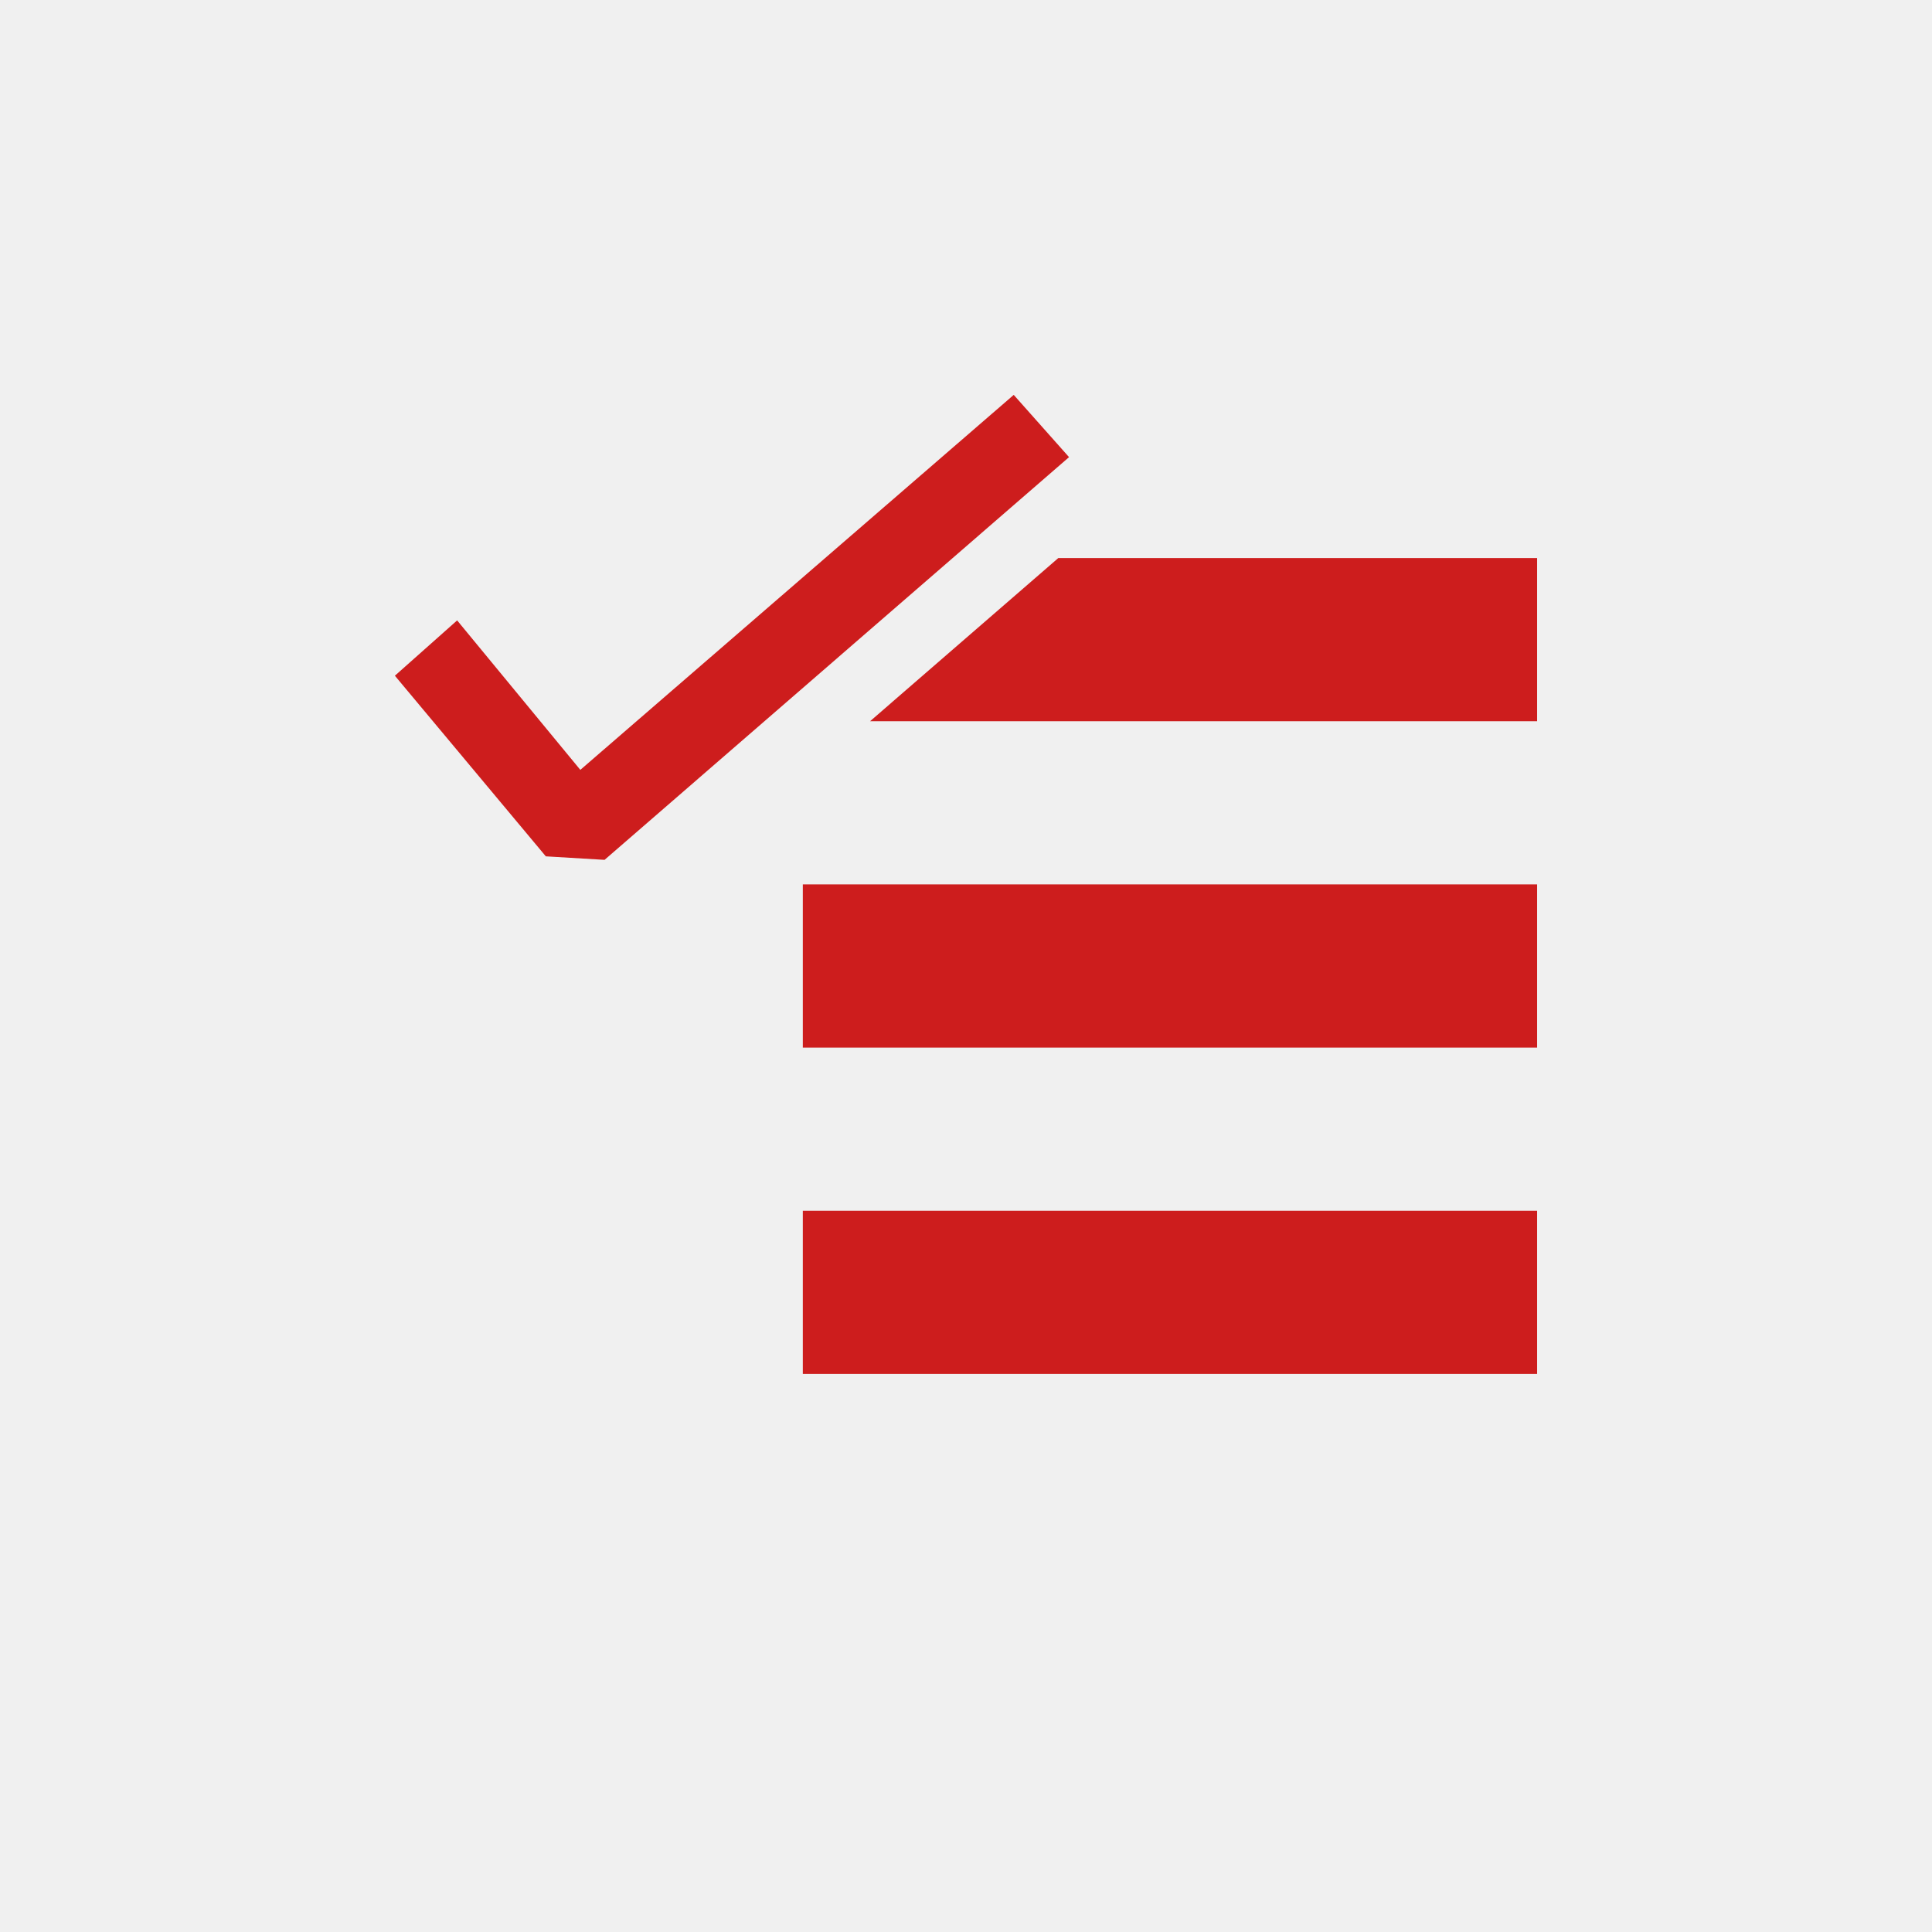
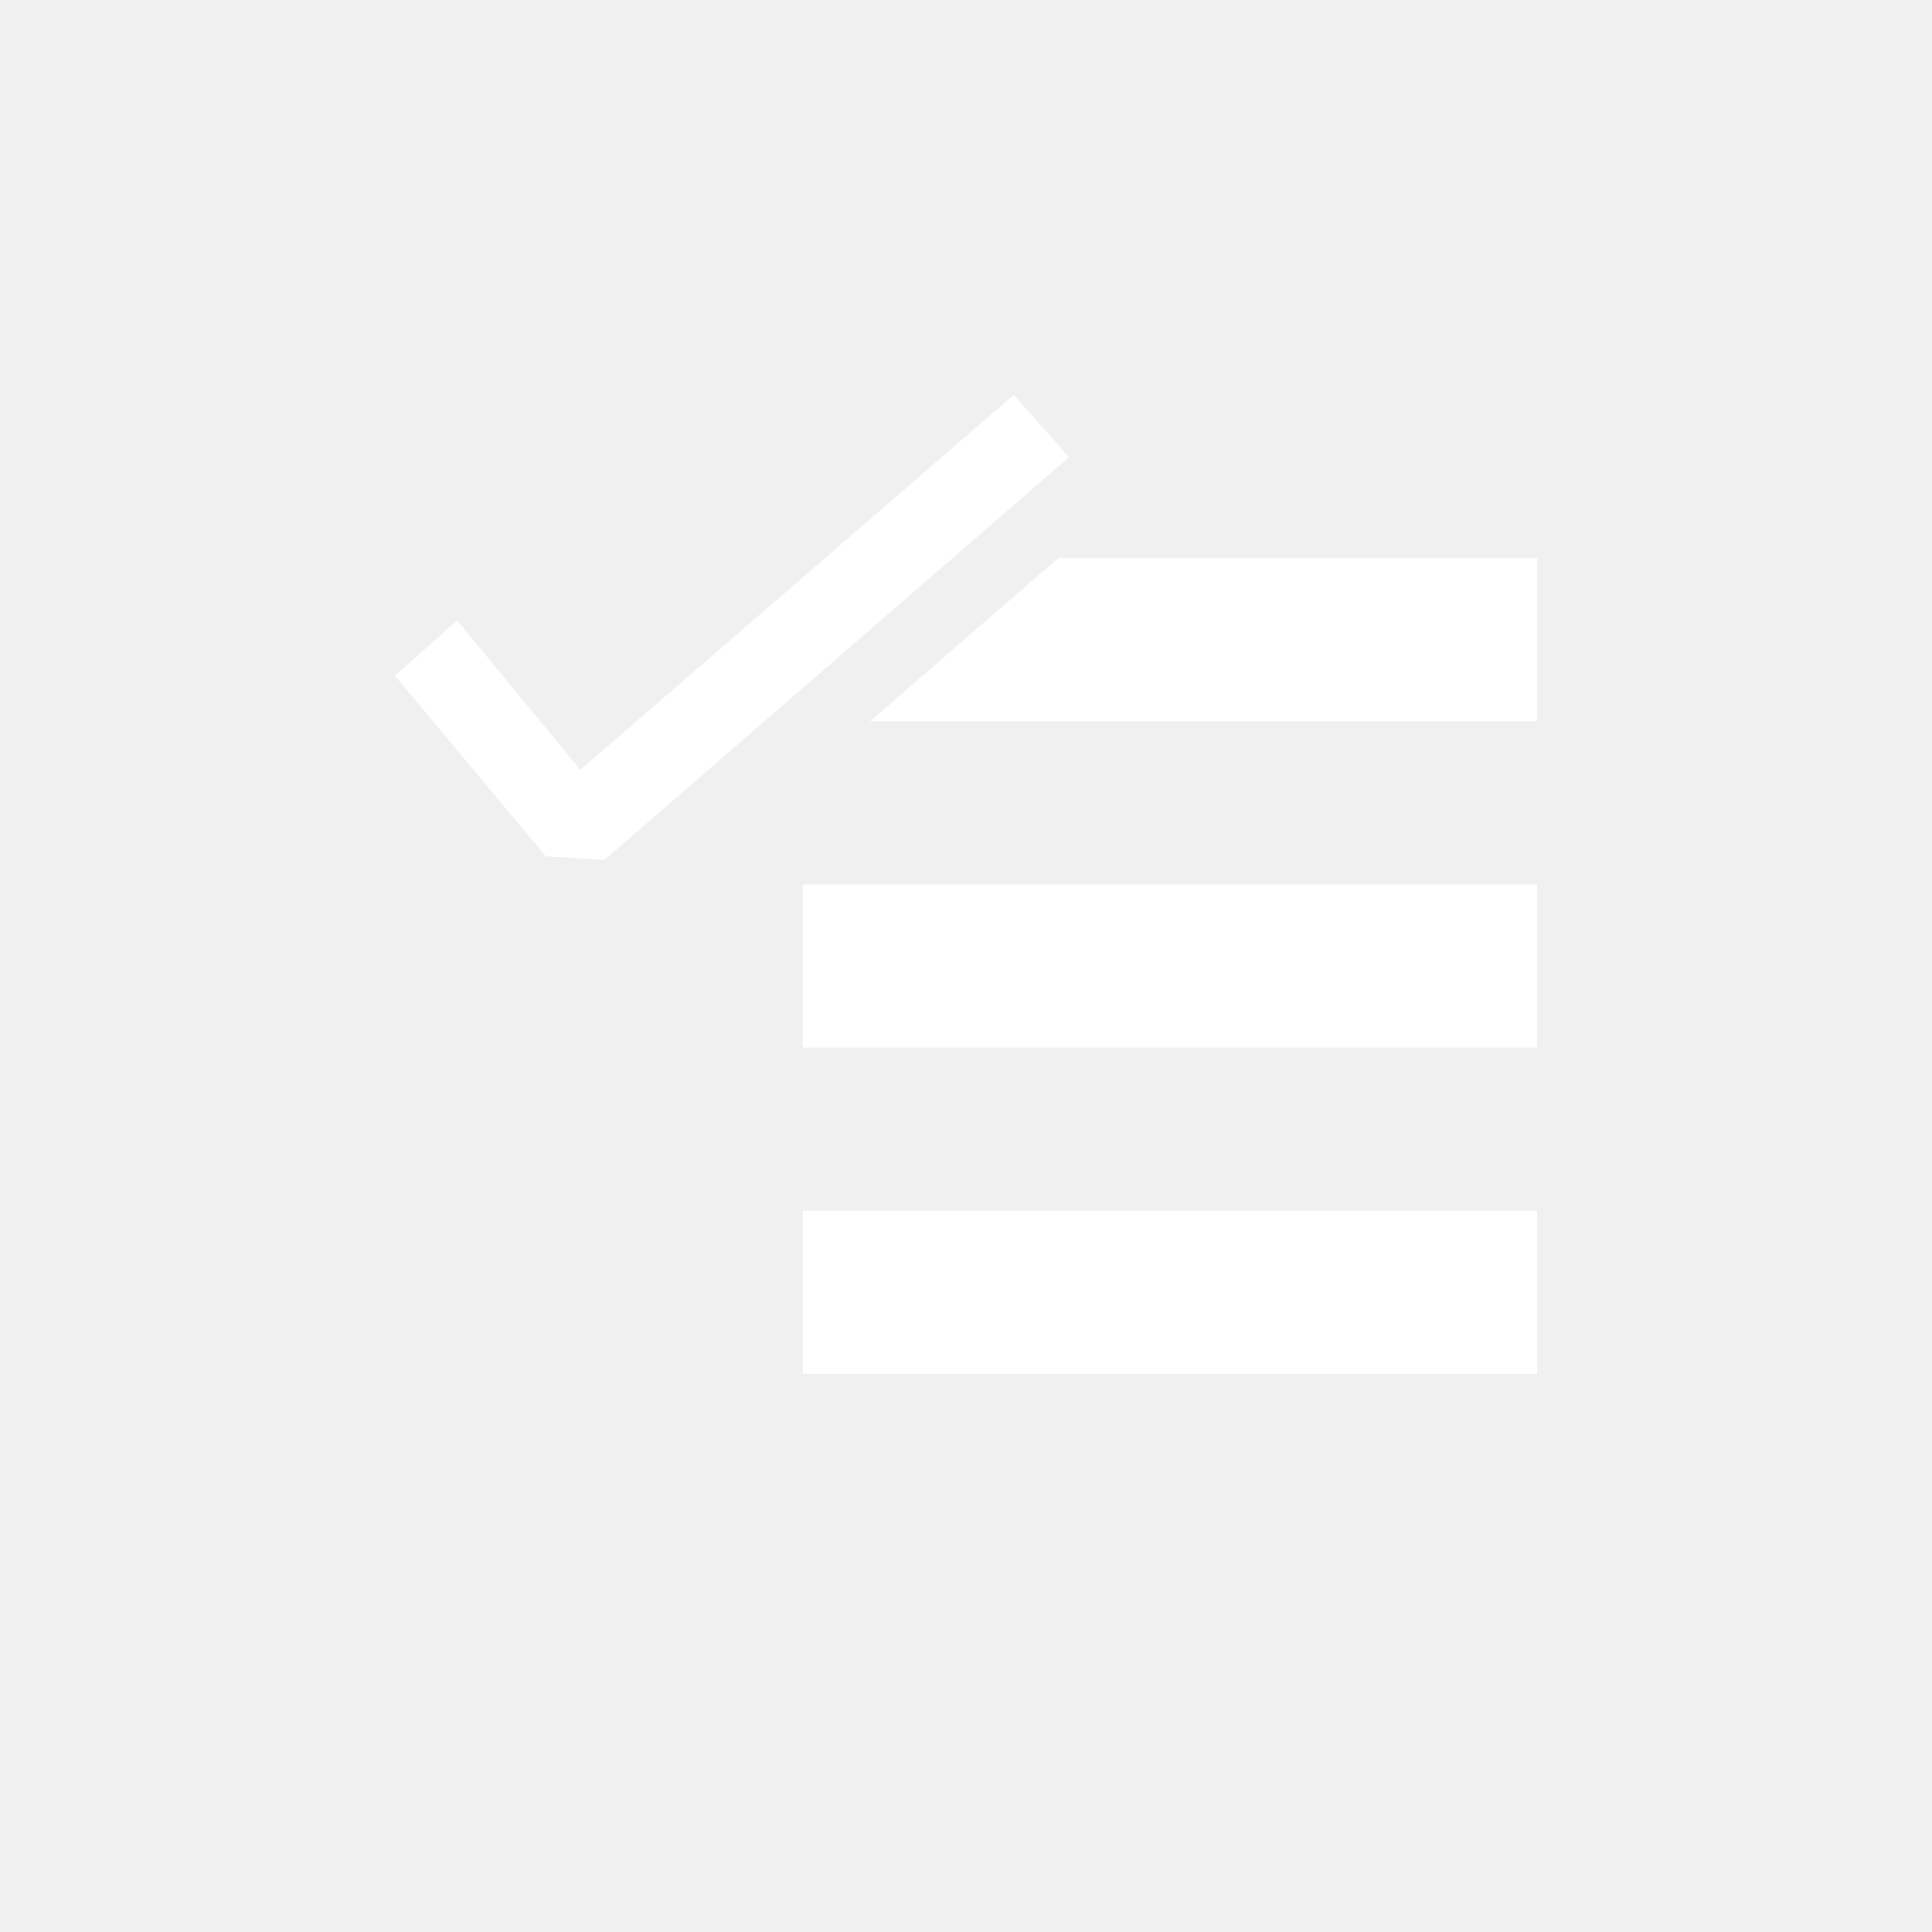
- <svg xmlns="http://www.w3.org/2000/svg" width="40px" height="40px" viewBox="-3.84 -3.84 23.68 23.68" fill="#cd1d1d" stroke="#cd1d1d" stroke-width="0" transform="rotate(0)">
+ <svg xmlns="http://www.w3.org/2000/svg" width="40px" height="40px" viewBox="-3.84 -3.84 23.68 23.68" fill="white" stroke="#cd1d1d" stroke-width="0" transform="rotate(0)">
  <g id="SVGRepo_bgCarrier" stroke-width="0" />
  <g id="SVGRepo_tracerCarrier" stroke-linecap="round" stroke-linejoin="round" />
  <g id="SVGRepo_iconCarrier">
    <path fill-rule="evenodd" clip-rule="evenodd" d="M3.57 6.699l5.693-4.936L8.585 1 3.273 5.596l-1.51-1.832L1 4.442l1.85 2.214.72.043zM15 5H6.824l2.307-2H15v2zM6 7h9v2H6V7zm9 4H6v2h9v-2z" />
  </g>
</svg>
